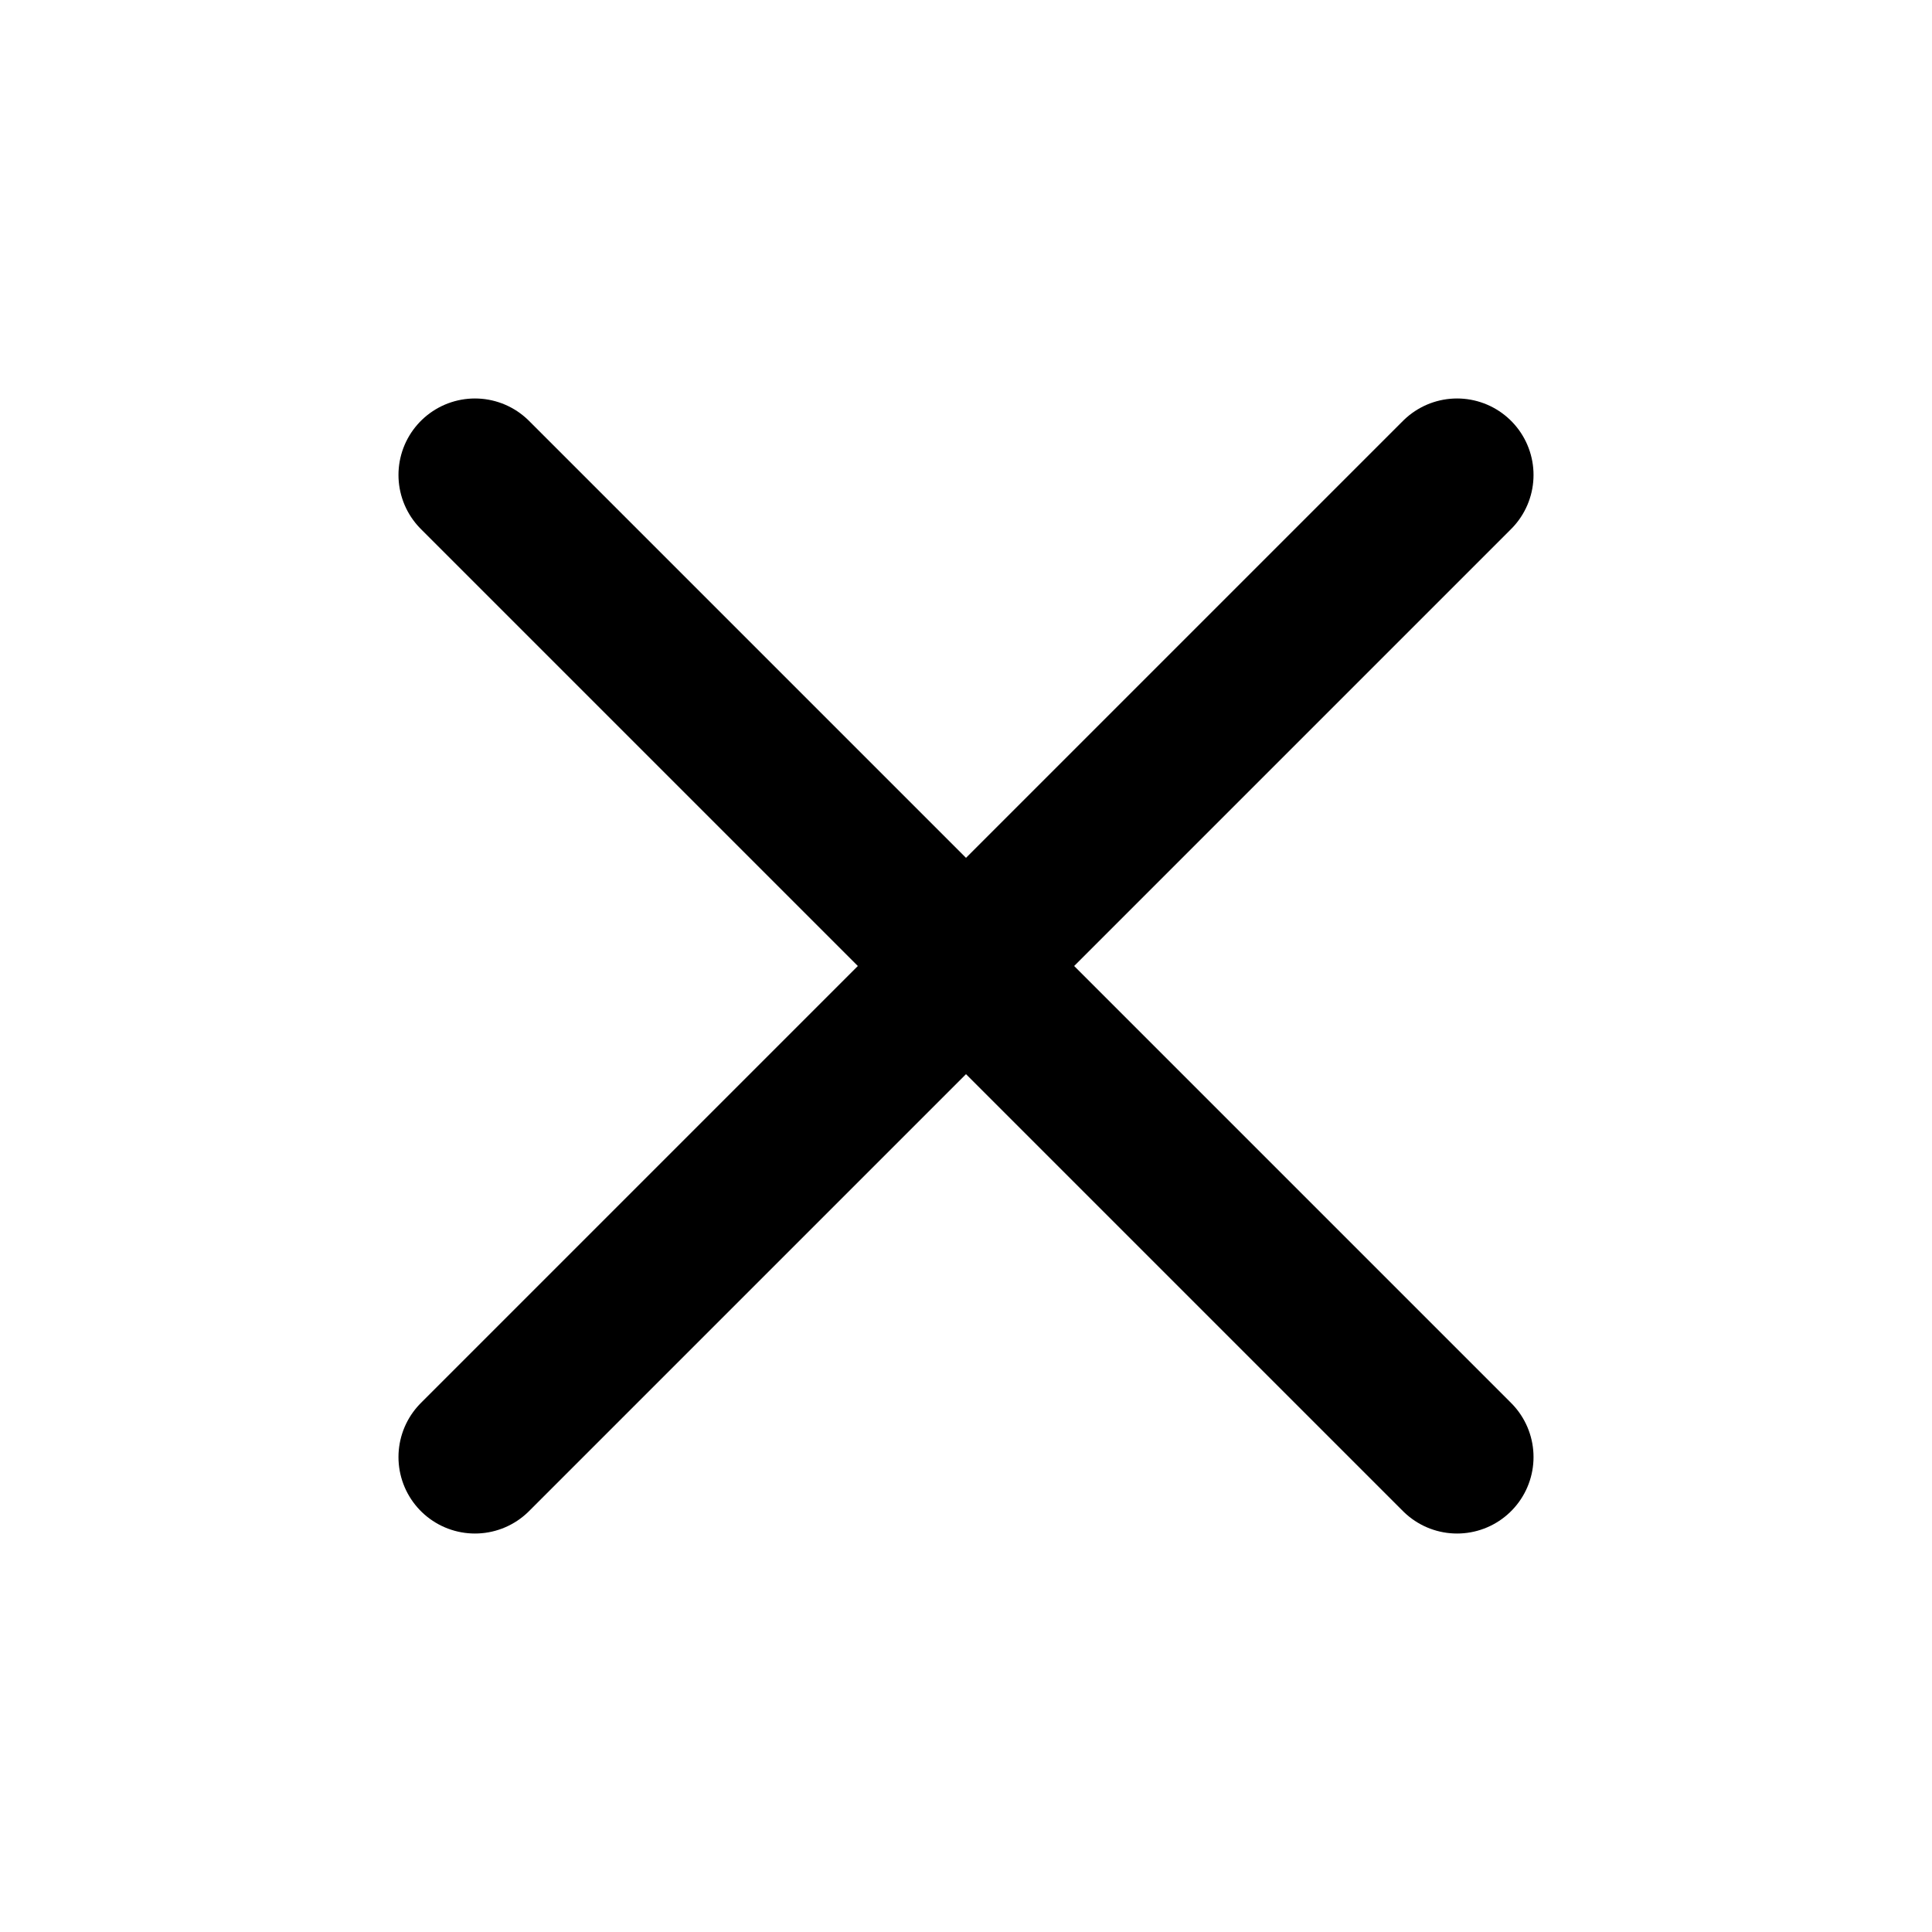
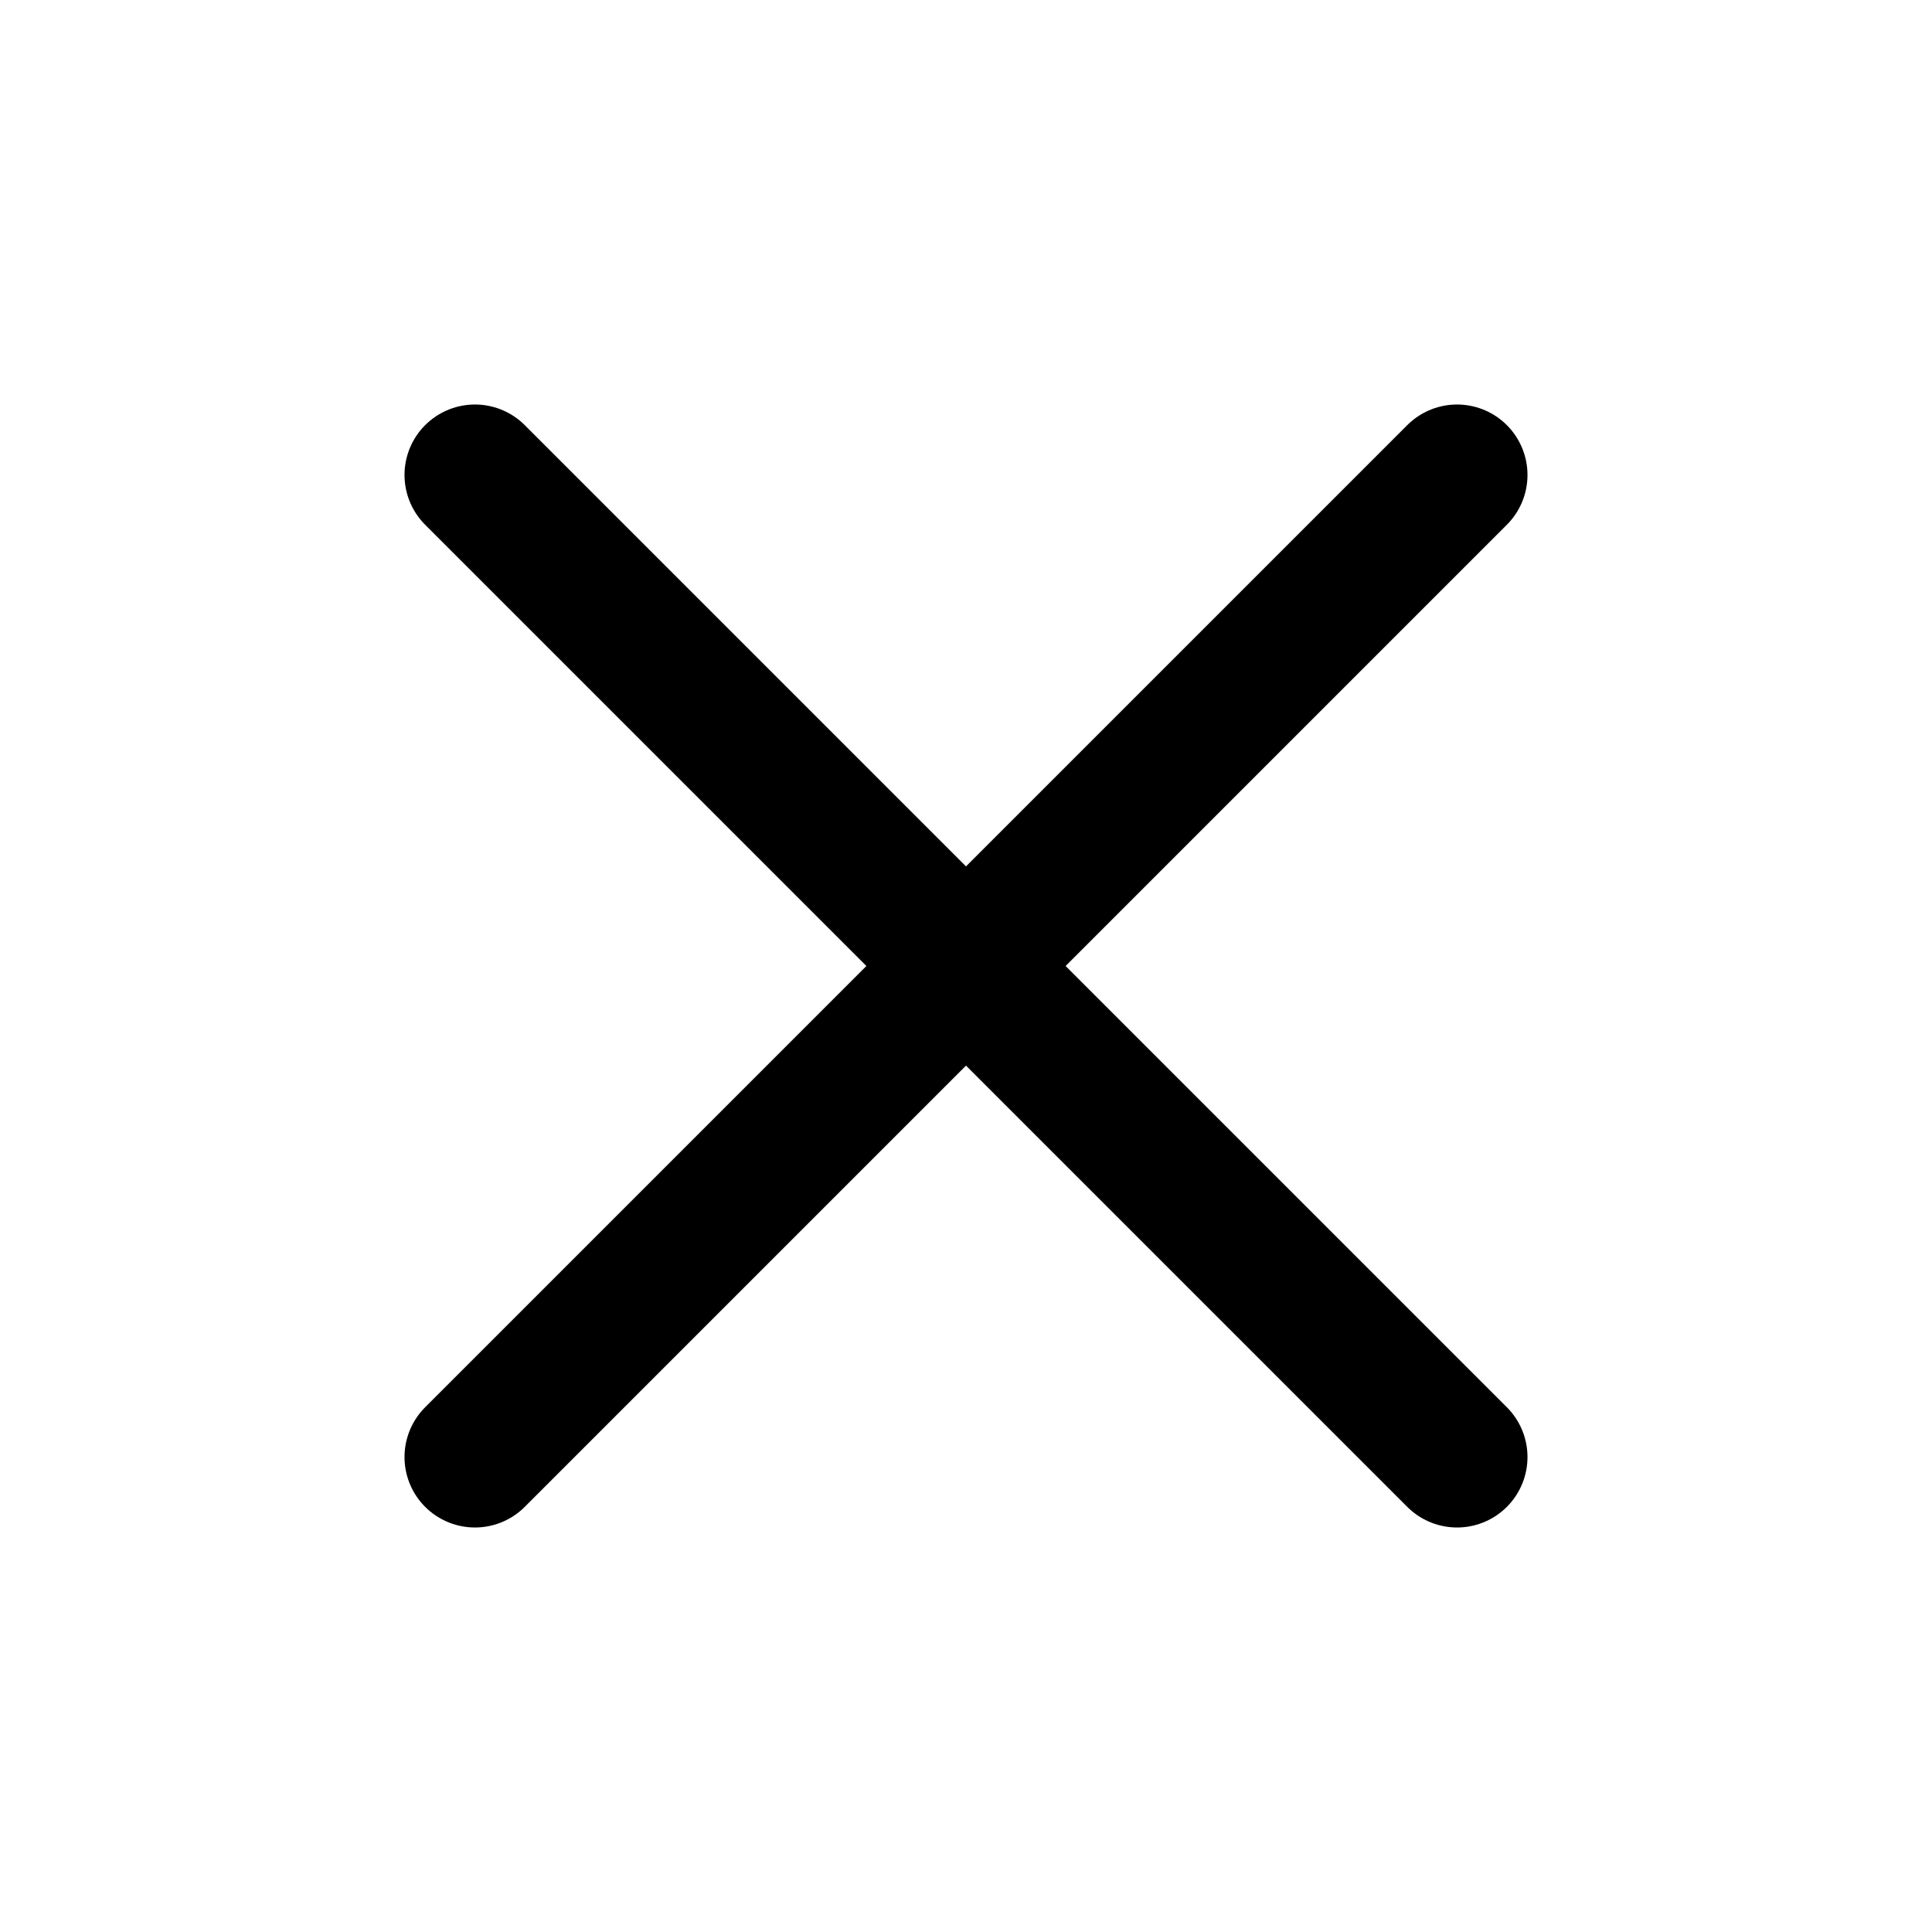
- <svg xmlns="http://www.w3.org/2000/svg" viewBox="0 0 24 24" width="24" height="24" fill="none" stroke="currentColor" stroke-width="1.9" stroke-linecap="round" stroke-linejoin="round">
+ <svg xmlns="http://www.w3.org/2000/svg" viewBox="0 0 24 24" width="24" height="24" fill="none" stroke="currentColor" stroke-width="1.75" stroke-linecap="round" stroke-linejoin="round">
  <path d="m5.9 5.9 12.2 12.2m0-12.2L5.9 18.1" />
</svg>
